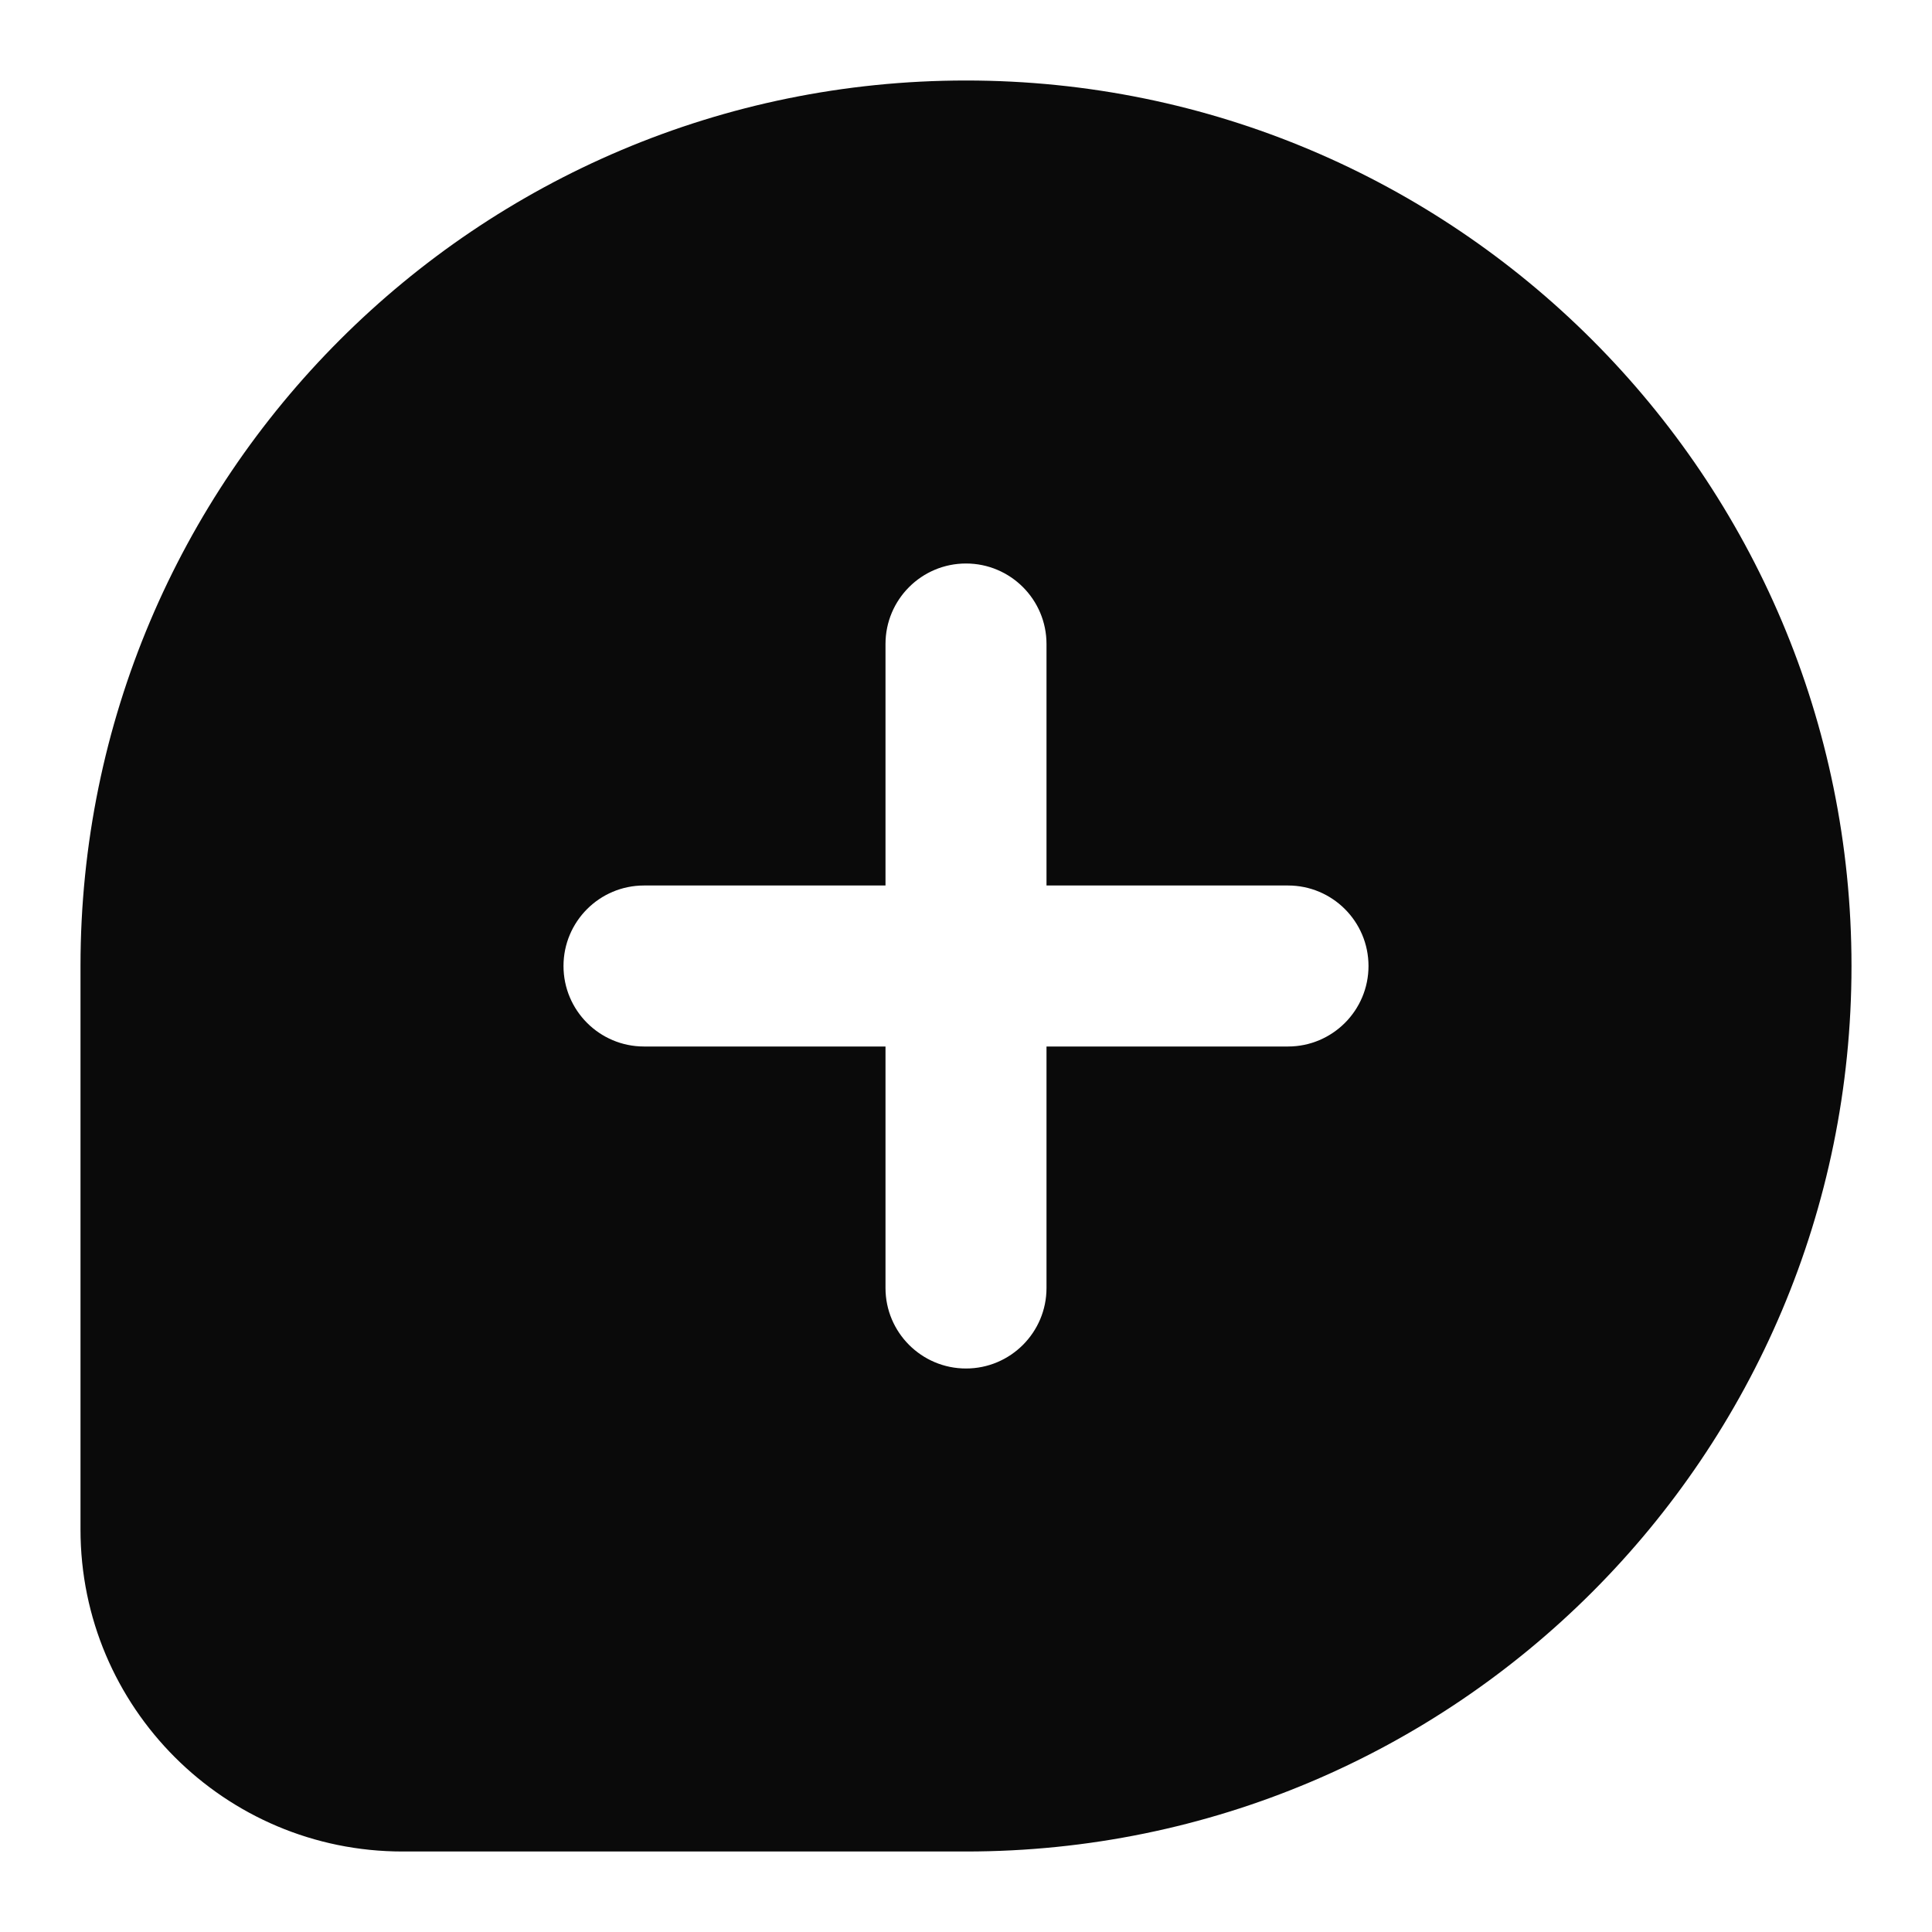
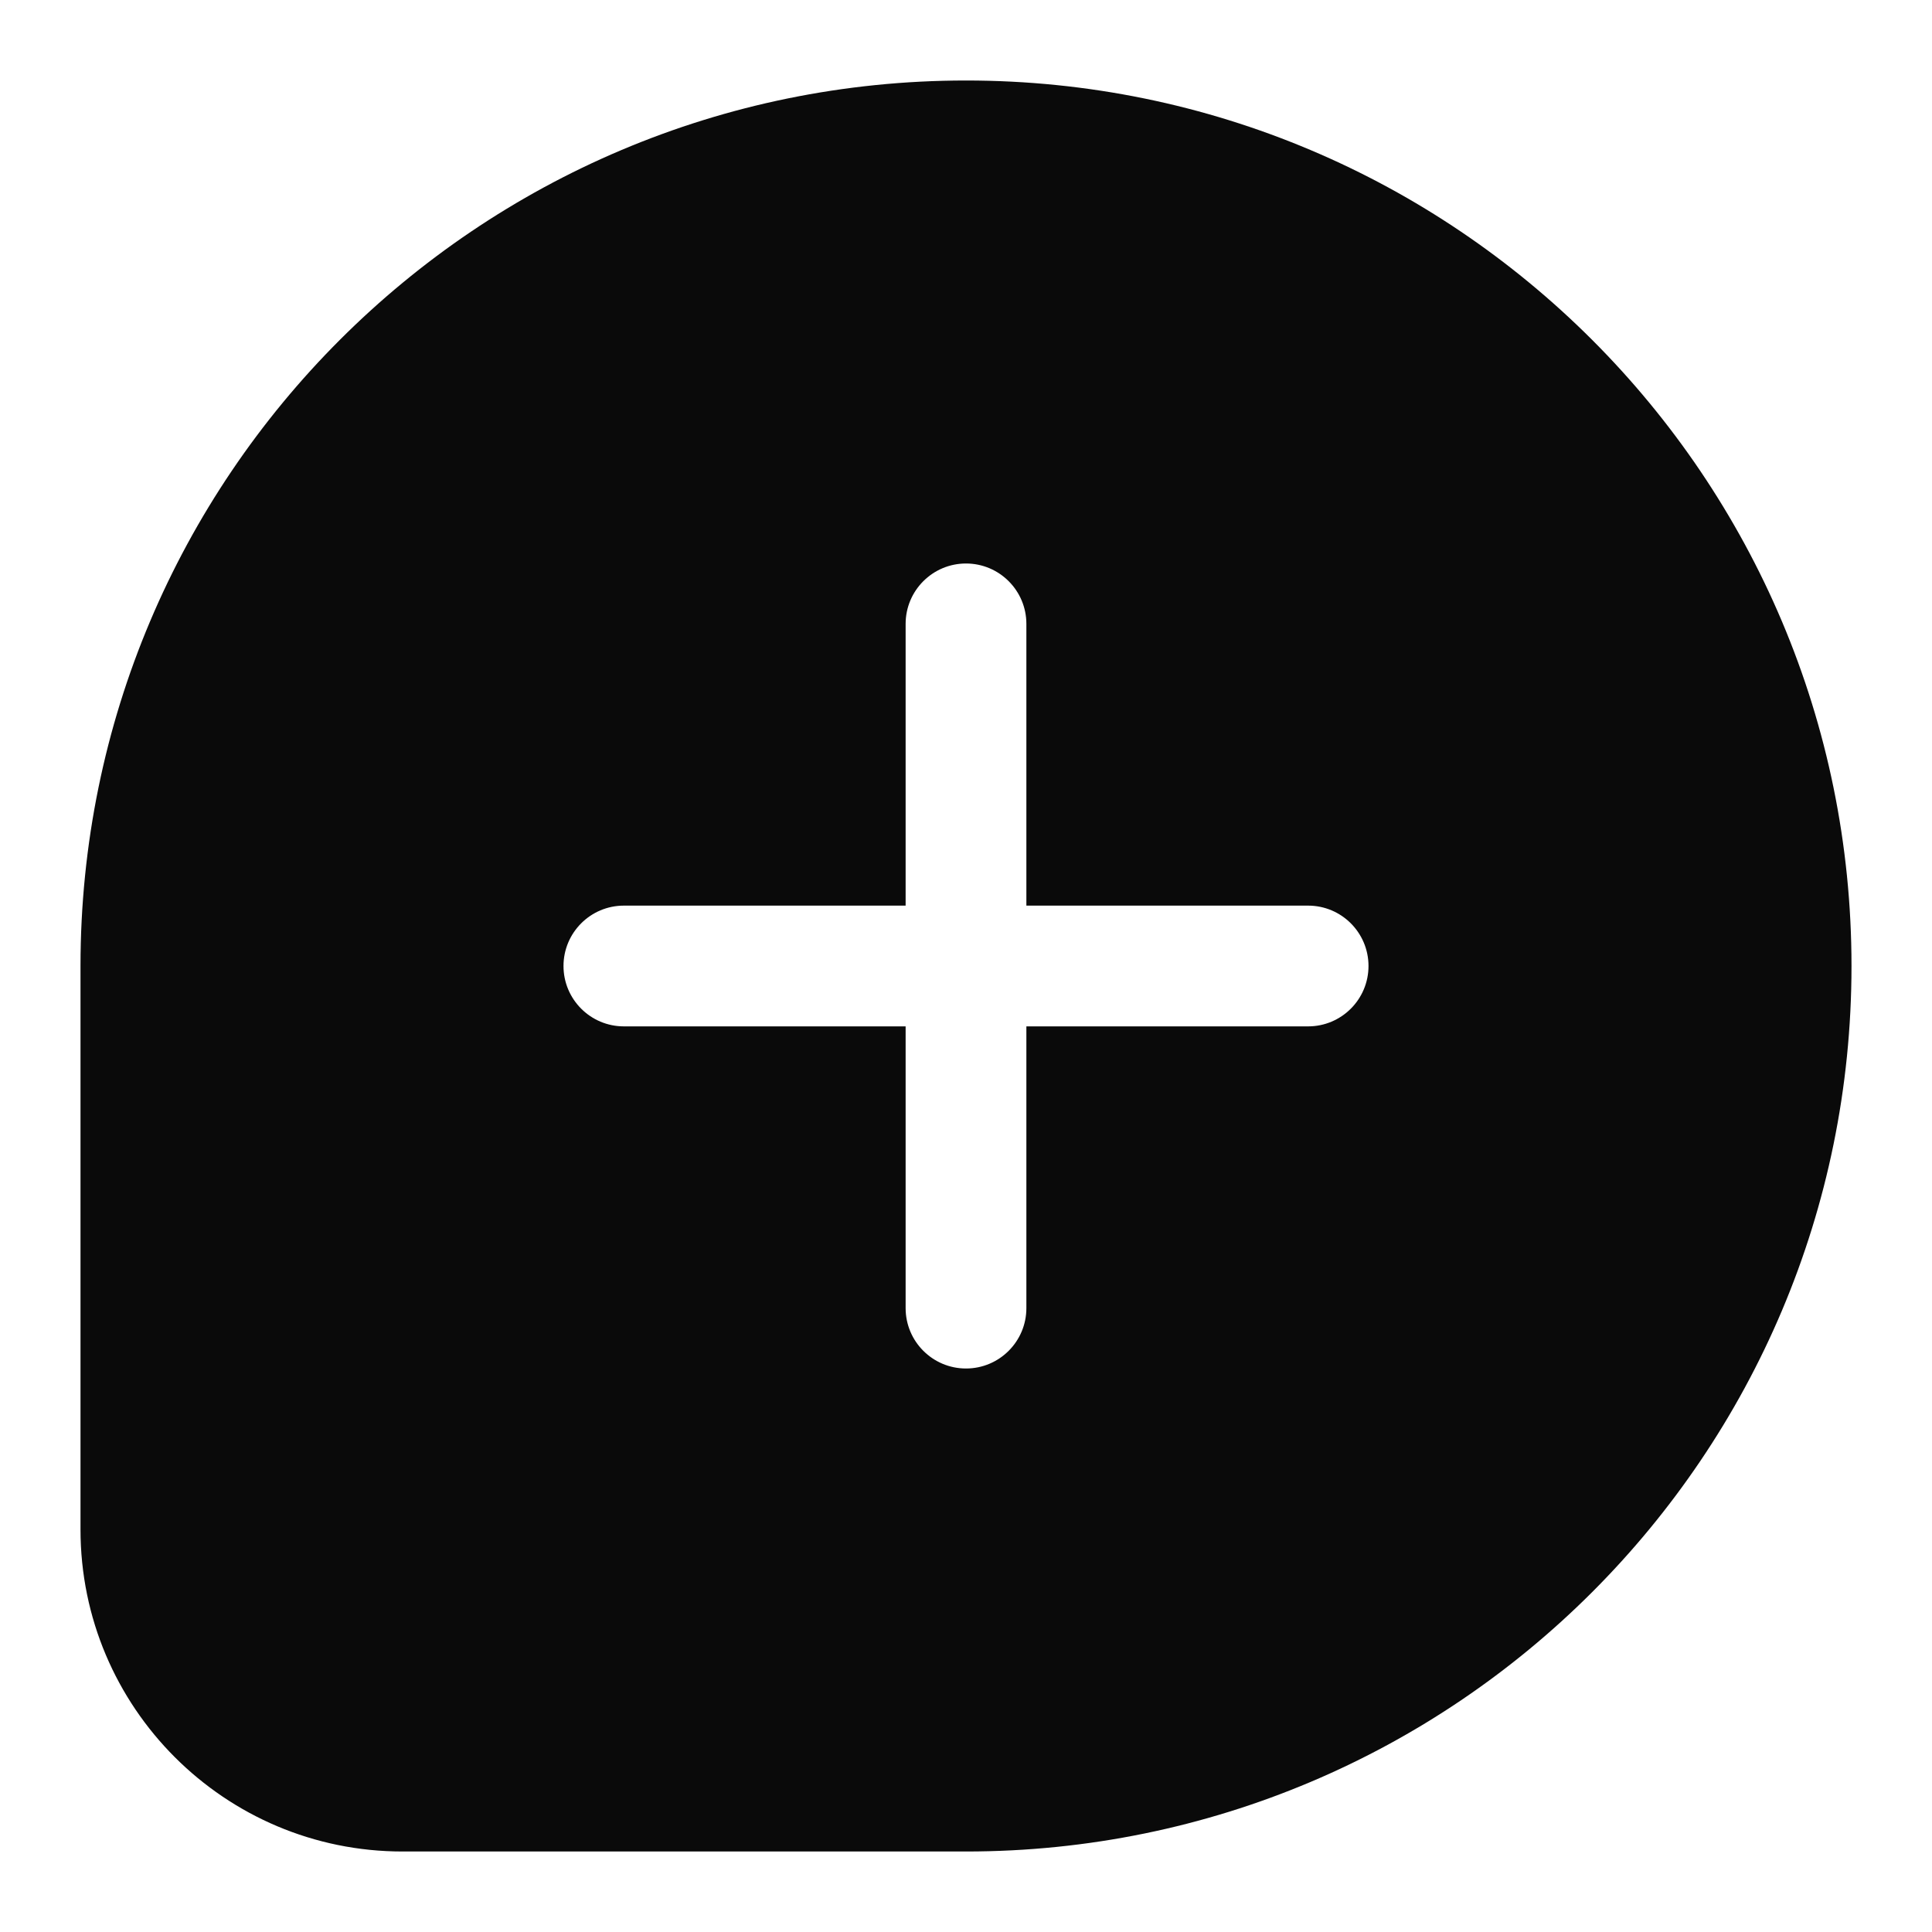
<svg xmlns="http://www.w3.org/2000/svg" width="24" height="24" viewBox="0 0 24 24" fill="none">
-   <path fill-rule="evenodd" clip-rule="evenodd" d="M12 1C18.075 1 23 5.925 23 12C23 18.075 18.075 23 12 23H5C2.791 23 1 21.209 1 19V12C1 5.925 5.925 1 12 1ZM12 7C11.448 7 11 7.448 11 8V11H8C7.448 11 7 11.448 7 12C7 12.552 7.448 13 8 13H11V16C11 16.552 11.448 17 12 17C12.552 17 13 16.552 13 16V13H16C16.552 13 17 12.552 17 12C17 11.448 16.552 11 16 11H13V8C13 7.448 12.552 7 12 7Z" fill="#0A0A0A" />
+   <path fill-rule="evenodd" clip-rule="evenodd" d="M12 1C18.075 1 23 5.925 23 12C23 18.075 18.075 23 12 23H5C2.791 23 1 21.209 1 19V12C1 5.925 5.925 1 12 1ZM12 7C11.586 7 11.25 7.336 11.25 7.75V11.25H7.75C7.336 11.25 7 11.586 7 12C7 12.414 7.336 12.75 7.75 12.75H11.25V16.25C11.25 16.664 11.586 17 12 17C12.414 17 12.75 16.664 12.75 16.25V12.75H16.25C16.664 12.75 17 12.414 17 12C17 11.586 16.664 11.25 16.25 11.25H12.75V7.75C12.75 7.336 12.414 7 12 7Z" fill="#0A0A0A" />
</svg>
